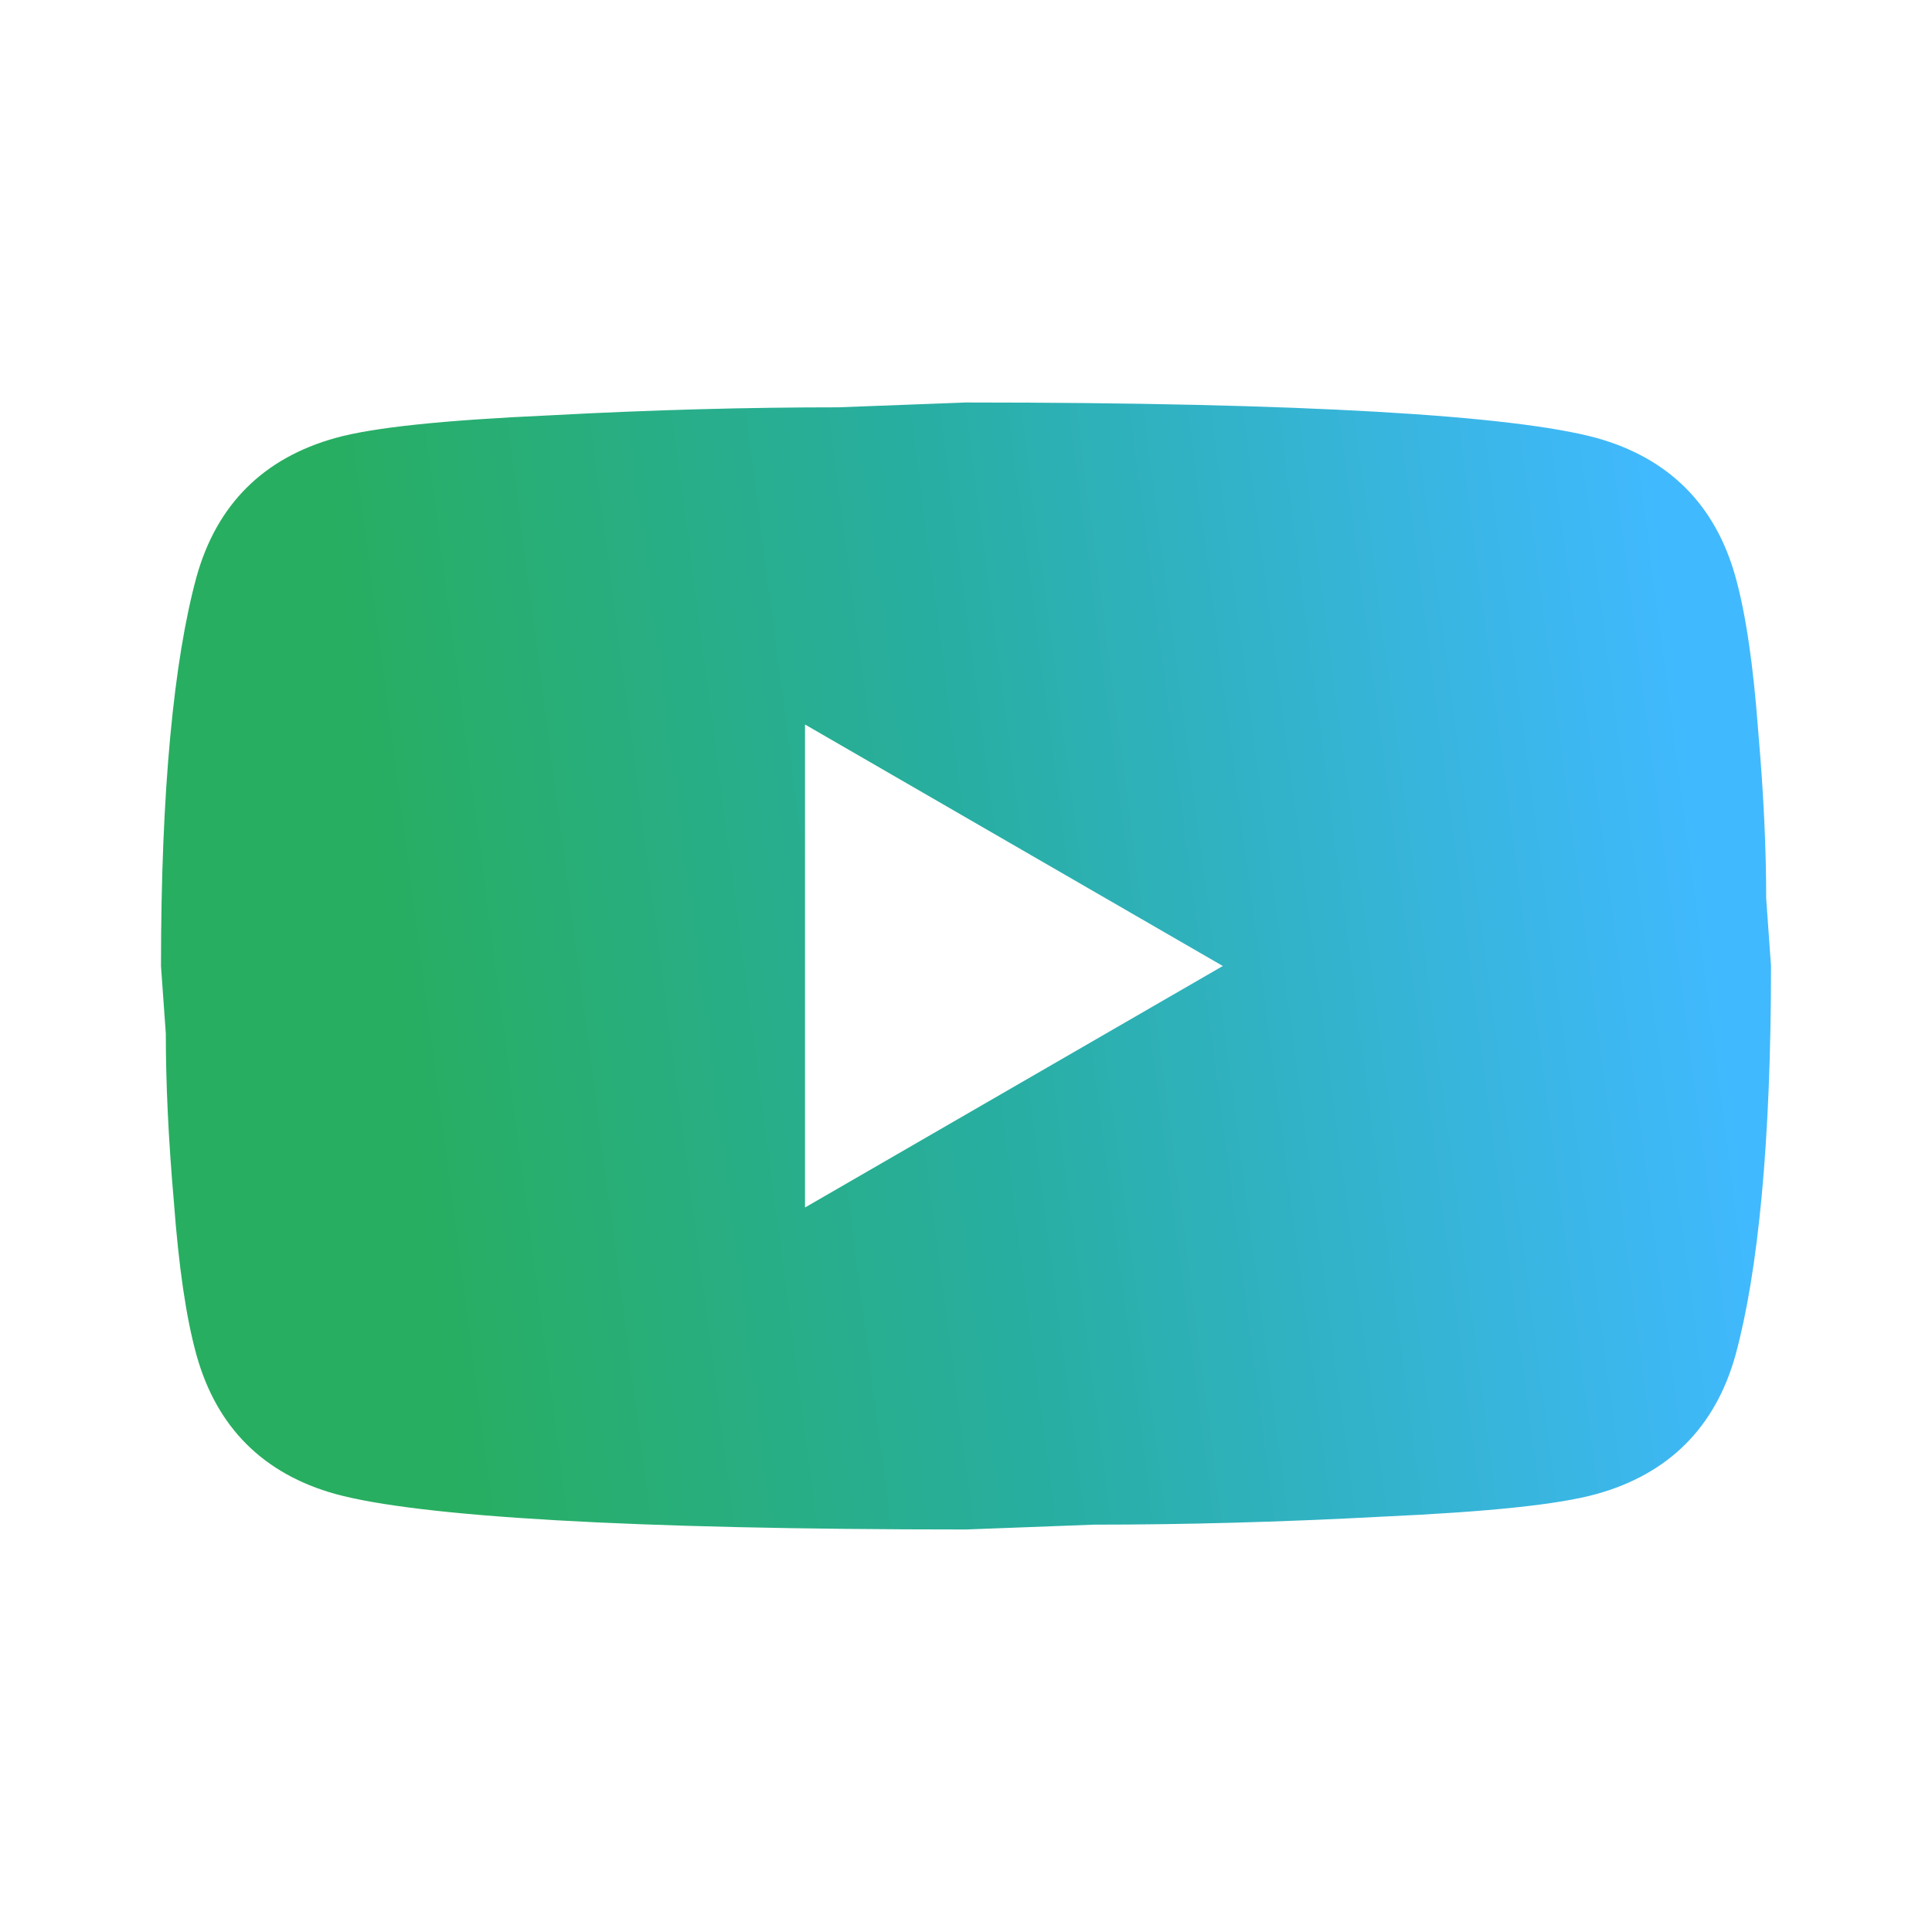
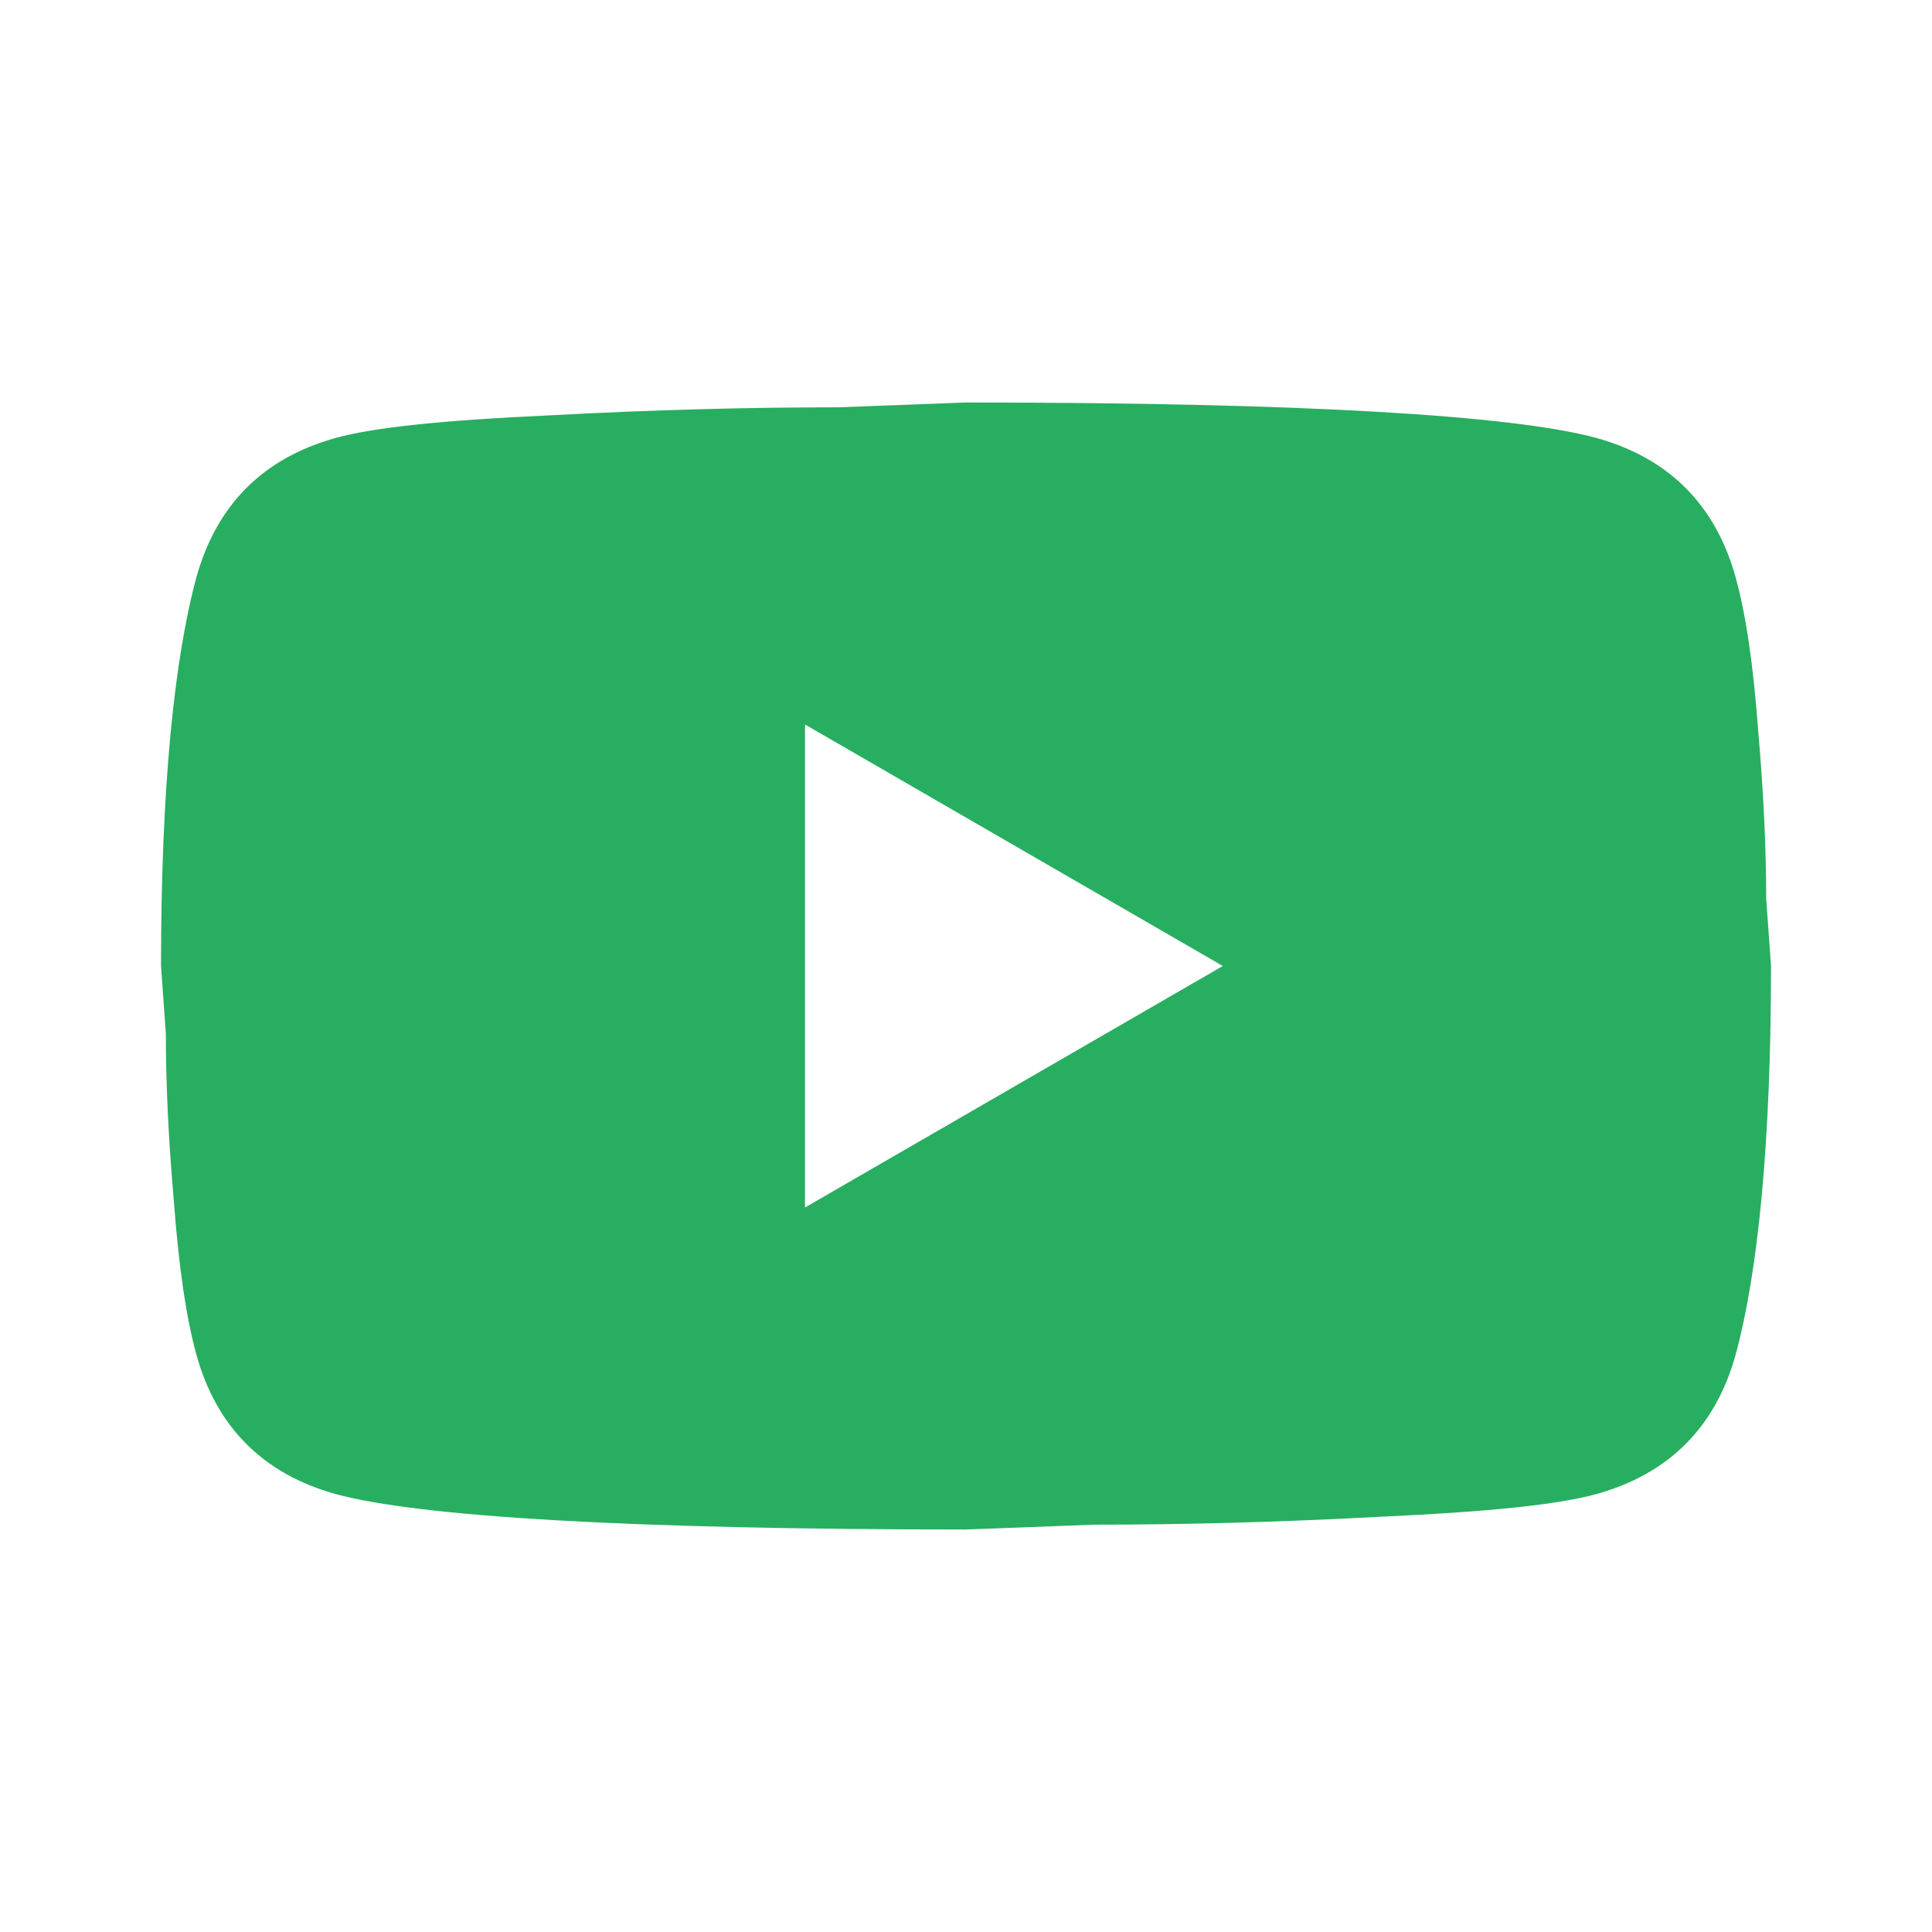
<svg xmlns="http://www.w3.org/2000/svg" width="64" height="64" viewBox="0 0 64 64" fill="none">
-   <path d="M26.667 40L40.507 32L26.667 24V40ZM57.493 19.12C57.84 20.373 58.08 22.053 58.24 24.186C58.427 26.32 58.507 28.16 58.507 29.76L58.667 32C58.667 37.84 58.24 42.133 57.493 44.88C56.827 47.28 55.28 48.826 52.88 49.493C51.627 49.84 49.333 50.08 45.813 50.24C42.347 50.426 39.173 50.506 36.24 50.506L32 50.666C20.827 50.666 13.867 50.24 11.12 49.493C8.72 48.826 7.173 47.28 6.507 44.88C6.16 43.626 5.92 41.946 5.76 39.813C5.573 37.68 5.493 35.84 5.493 34.24L5.333 32C5.333 26.16 5.76 21.866 6.507 19.12C7.173 16.72 8.72 15.173 11.12 14.506C12.373 14.16 14.667 13.92 18.187 13.76C21.653 13.573 24.827 13.493 27.76 13.493L32 13.333C43.173 13.333 50.133 13.76 52.88 14.506C55.28 15.173 56.827 16.72 57.493 19.12Z" fill="url(#paint0_linear_1127_3050)" />
-   <defs>
-     <linearGradient id="paint0_linear_1127_3050" x1="7.632" y1="42.666" x2="57.642" y2="36.137" gradientUnits="userSpaceOnUse">
-       <stop offset="0.125" stop-color="#28AE60" />
-       <stop offset="0.515" stop-color="#28AEA1" />
-       <stop offset="1" stop-color="#41B9FF" />
-     </linearGradient>
-   </defs>
+   <path d="M26.667 40L40.507 32L26.667 24V40ZM57.494 19.12C57.841 20.373 58.081 22.053 58.241 24.187C58.427 26.32 58.507 28.16 58.507 29.76L58.667 32C58.667 37.84 58.241 42.133 57.494 44.88C56.827 47.28 55.281 48.827 52.881 49.493C51.627 49.84 49.334 50.08 45.814 50.24C42.347 50.427 39.174 50.507 36.241 50.507L32.001 50.667C20.827 50.667 13.867 50.24 11.121 49.493C8.721 48.827 7.174 47.28 6.507 44.88C6.161 43.627 5.921 41.947 5.761 39.813C5.574 37.68 5.494 35.84 5.494 34.24L5.334 32C5.334 26.16 5.761 21.867 6.507 19.12C7.174 16.72 8.721 15.173 11.121 14.507C12.374 14.16 14.667 13.92 18.187 13.76C21.654 13.573 24.827 13.493 27.761 13.493L32.001 13.333C43.174 13.333 50.134 13.76 52.881 14.507C55.281 15.173 56.827 16.72 57.494 19.12Z" fill="#28AE60" />
</svg>
